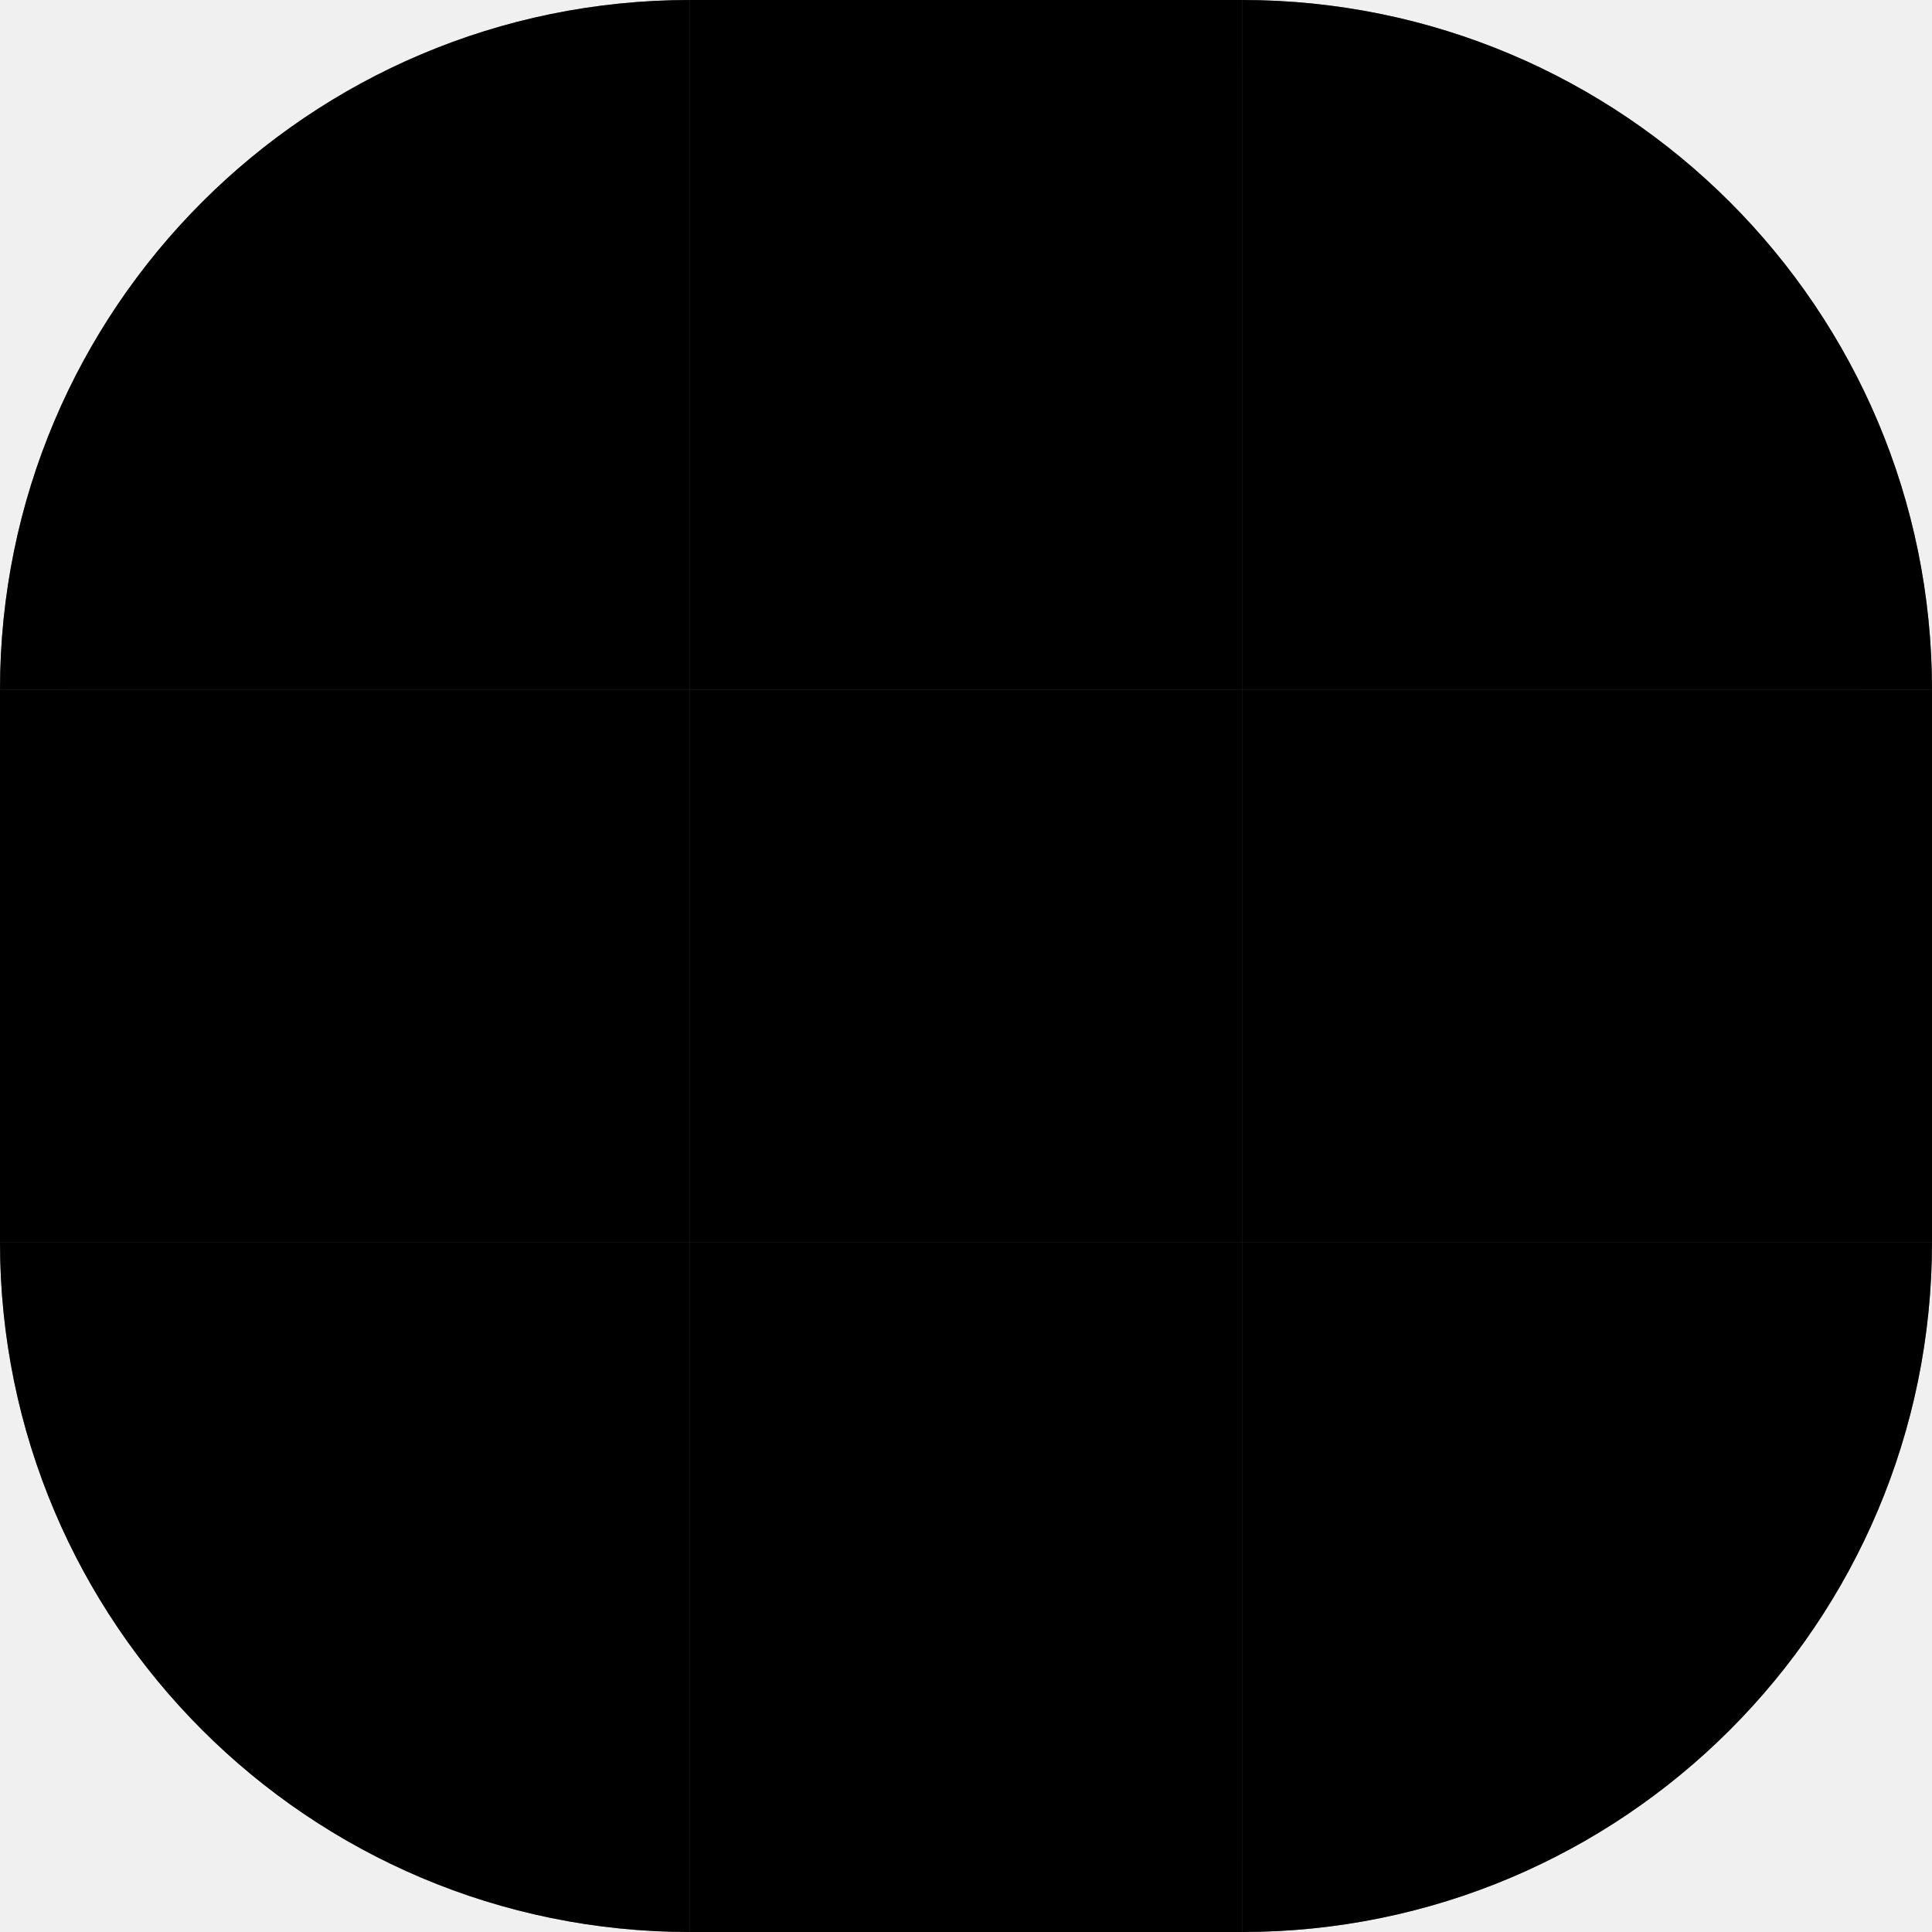
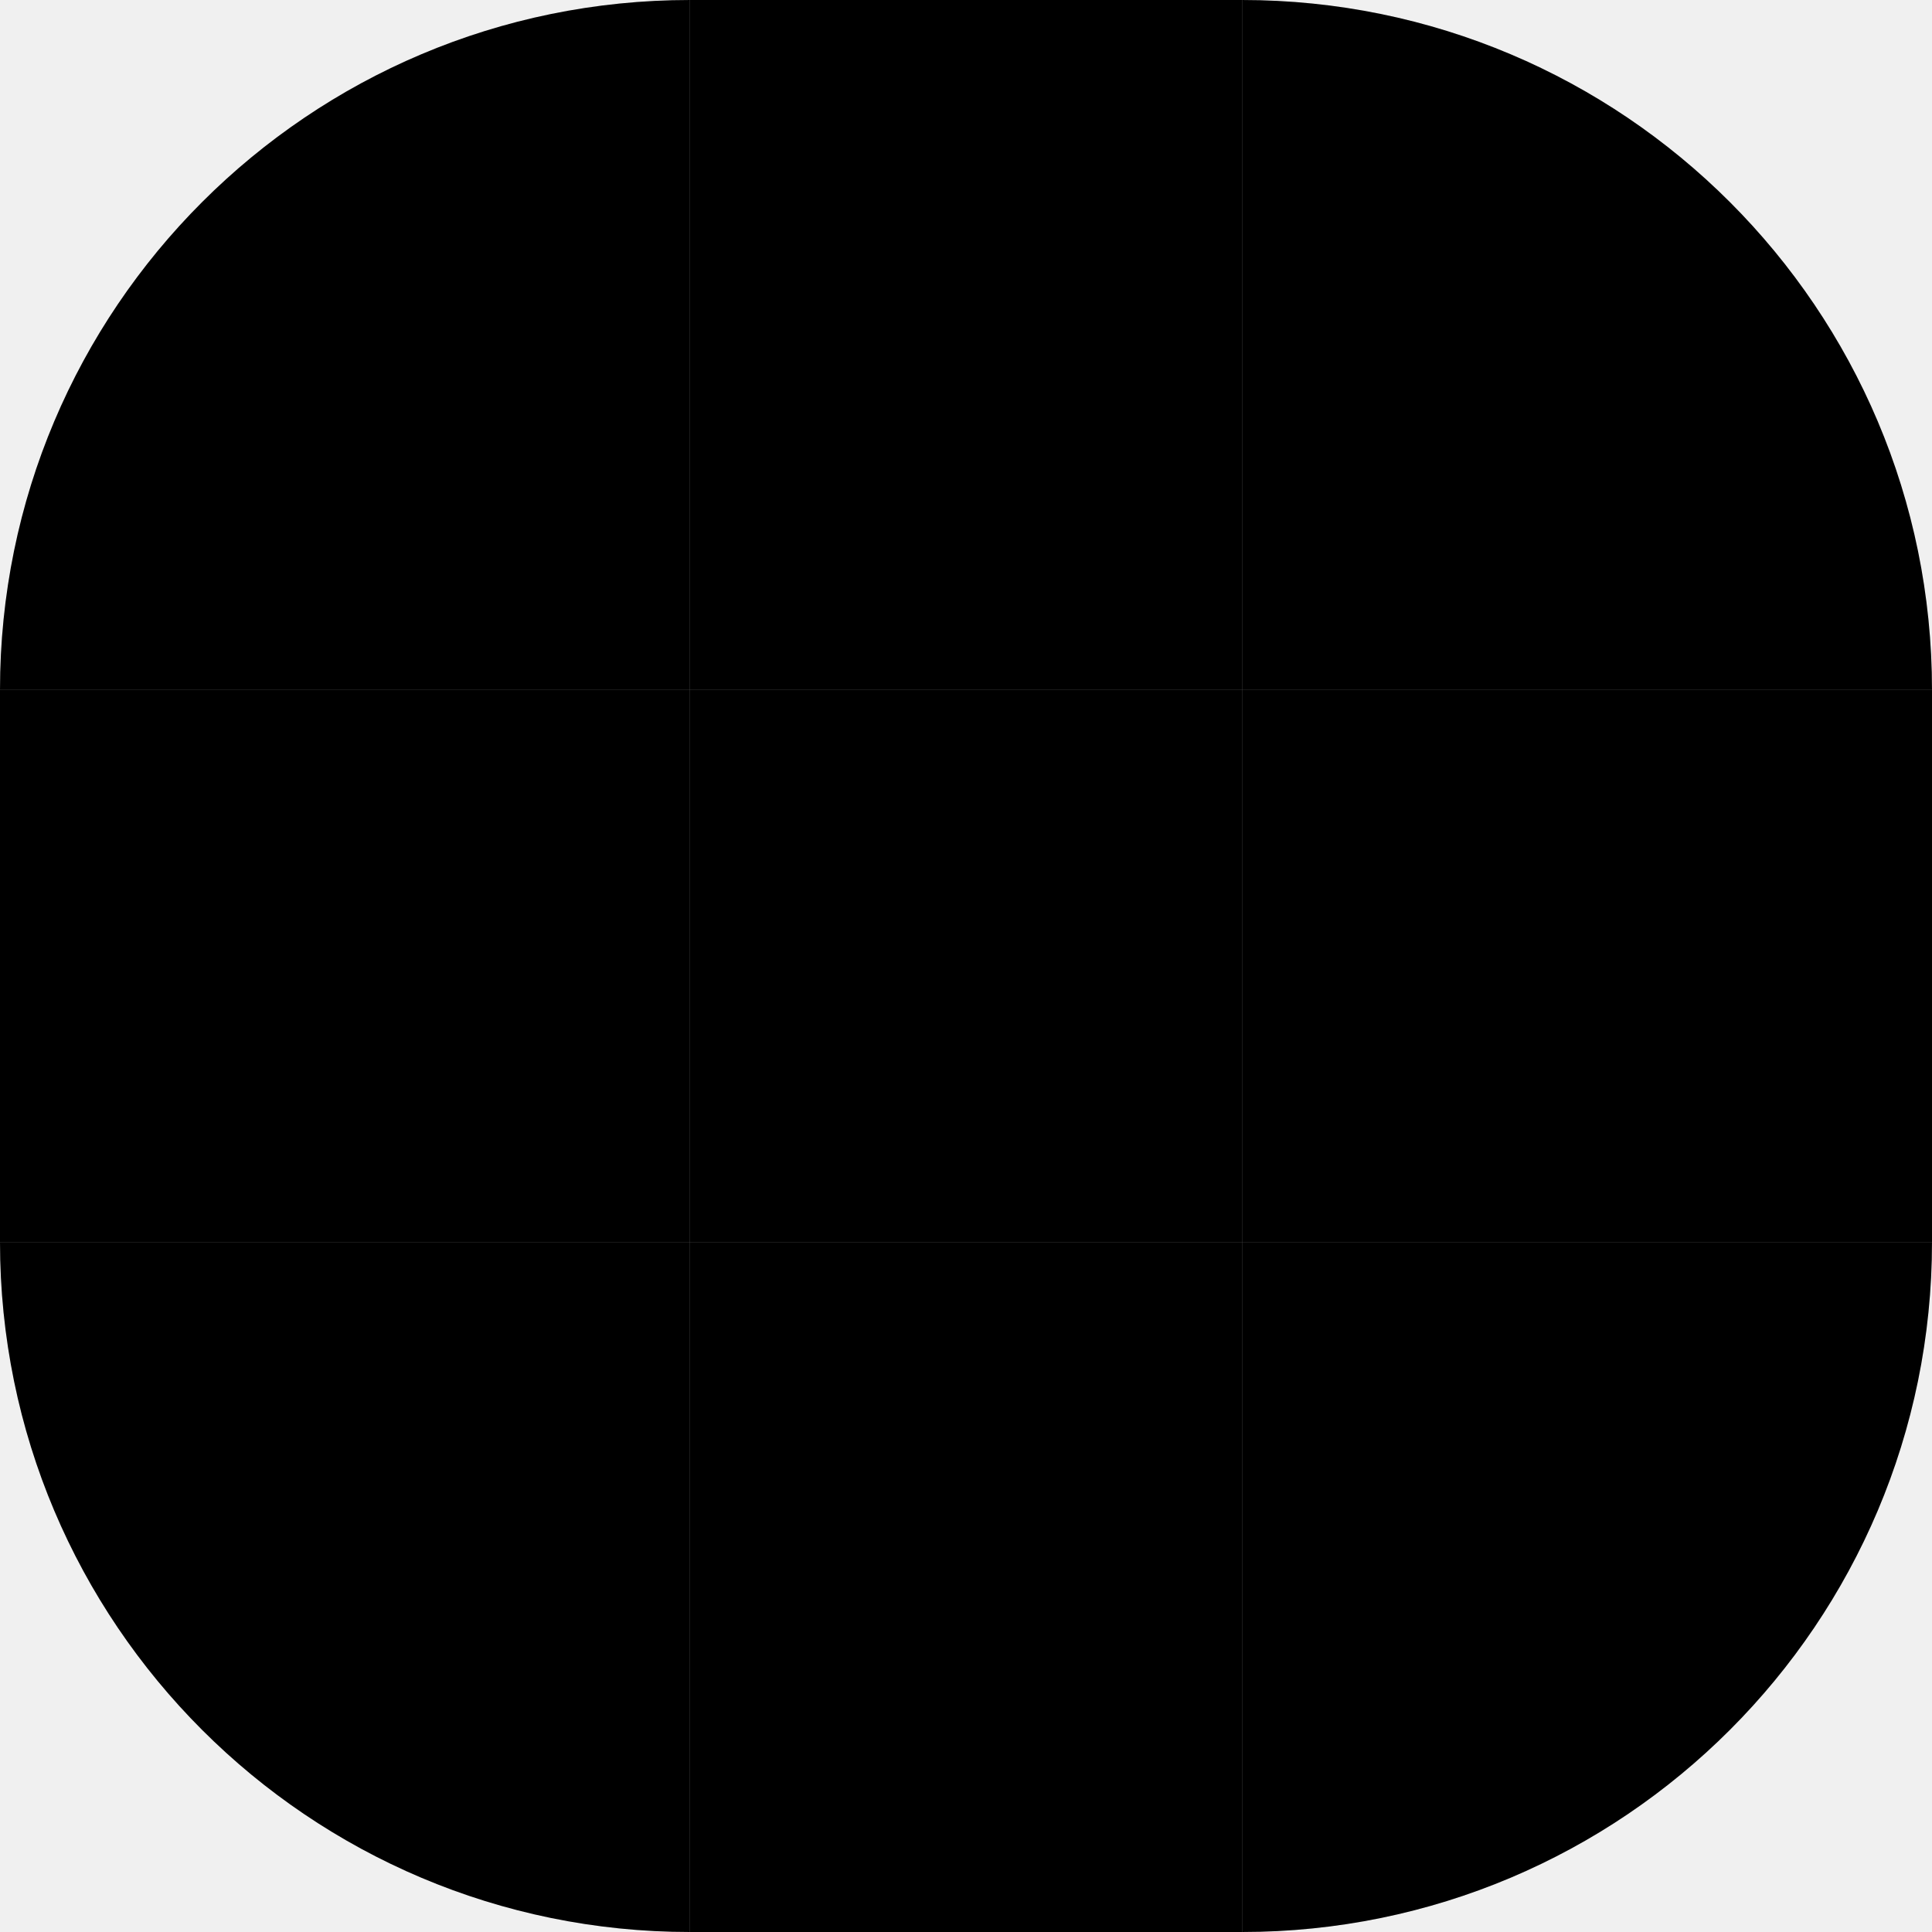
<svg xmlns="http://www.w3.org/2000/svg" width="28" height="28" viewBox="0 0 28 28">
  <g id="center">
-     <rect x="10" y="10" width="8" height="8" fill="#16161a" fill-opacity="0.62" />
+     <rect x="10" y="10" width="8" height="8" fill="#16161a" fill-opacity="0.1" />
  </g>
  <g id="top">
-     <rect x="10" y="0" width="8" height="10" fill="#16161a" fill-opacity="0.62" />
+     <rect x="10" y="0" width="8" height="10" fill="#16161a" fill-opacity="0.1" />
    <rect x="10" y="0" width="8" height="1" fill="#ffffff" fill-opacity="0.14" />
  </g>
  <g id="bottom">
-     <rect x="10" y="18" width="8" height="10" fill="#16161a" fill-opacity="0.62" />
+     <rect x="10" y="18" width="8" height="10" fill="#16161a" fill-opacity="0.1" />
    <rect x="10" y="27" width="8" height="1" fill="#ffffff" fill-opacity="0.14" />
  </g>
  <g id="left">
-     <rect x="0" y="10" width="10" height="8" fill="#16161a" fill-opacity="0.62" />
+     <rect x="0" y="10" width="10" height="8" fill="#16161a" fill-opacity="0.1" />
    <rect x="0" y="10" width="1" height="8" fill="#ffffff" fill-opacity="0.14" />
  </g>
  <g id="right">
-     <rect x="18" y="10" width="10" height="8" fill="#16161a" fill-opacity="0.62" />
+     <rect x="18" y="10" width="10" height="8" fill="#16161a" fill-opacity="0.1" />
    <rect x="27" y="10" width="1" height="8" fill="#ffffff" fill-opacity="0.14" />
  </g>
  <g id="topleft">
-     <path d="M10,0 A10,10 0 0 0 0,10 L10,10 Z" fill="#16161a" fill-opacity="0.62" />
+     <path d="M10,0 A10,10 0 0 0 0,10 L10,10 Z" fill="#16161a" fill-opacity="0.1" />
    <path d="M10,0 A10,10 0 0 0 0,10 L1,10 A9,9 0 0 1 10,1 Z" fill="#ffffff" fill-opacity="0.14" />
  </g>
  <g id="topright">
-     <path d="M18,0 A10,10 0 0 1 28,10 L18,10 Z" fill="#16161a" fill-opacity="0.62" />
+     <path d="M18,0 A10,10 0 0 1 28,10 L18,10 Z" fill="#16161a" fill-opacity="0.1" />
    <path d="M18,0 A10,10 0 0 1 28,10 L27,10 A9,9 0 0 0 18,1 Z" fill="#ffffff" fill-opacity="0.14" />
  </g>
  <g id="bottomleft">
-     <path d="M10,28 A10,10 0 0 1 0,18 L10,18 Z" fill="#16161a" fill-opacity="0.62" />
+     <path d="M10,28 A10,10 0 0 1 0,18 L10,18 Z" fill="#16161a" fill-opacity="0.1" />
    <path d="M10,28 A10,10 0 0 1 0,18 L1,18 A9,9 0 0 0 10,27 Z" fill="#ffffff" fill-opacity="0.14" />
  </g>
  <g id="bottomright">
-     <path d="M18,28 A10,10 0 0 0 28,18 L18,18 Z" fill="#16161a" fill-opacity="0.62" />
+     <path d="M18,28 A10,10 0 0 0 28,18 L18,18 Z" fill="#16161a" fill-opacity="0.1" />
    <path d="M18,28 A10,10 0 0 0 28,18 L27,18 A9,9 0 0 1 18,27 Z" fill="#ffffff" fill-opacity="0.14" />
  </g>
  <g id="mask-center">
    <rect x="10" y="10" width="8" height="8" fill="#000" />
  </g>
  <g id="mask-top">
    <rect x="10" y="0" width="8" height="10" fill="#000" />
    <rect x="10" y="0" width="8" height="1" fill="none" />
  </g>
  <g id="mask-bottom">
    <rect x="10" y="18" width="8" height="10" fill="#000" />
    <rect x="10" y="27" width="8" height="1" fill="none" />
  </g>
  <g id="mask-left">
    <rect x="0" y="10" width="10" height="8" fill="#000" />
    <rect x="0" y="10" width="1" height="8" fill="none" />
  </g>
  <g id="mask-right">
    <rect x="18" y="10" width="10" height="8" fill="#000" />
    <rect x="27" y="10" width="1" height="8" fill="none" />
  </g>
  <g id="mask-topleft">
    <path d="M10,0 A10,10 0 0 0 0,10 L10,10 Z" fill="#000" />
    <path d="M10,0 A10,10 0 0 0 0,10 L1,10 A9,9 0 0 1 10,1 Z" fill="none" />
  </g>
  <g id="mask-topright">
    <path d="M18,0 A10,10 0 0 1 28,10 L18,10 Z" fill="#000" />
    <path d="M18,0 A10,10 0 0 1 28,10 L27,10 A9,9 0 0 0 18,1 Z" fill="none" />
  </g>
  <g id="mask-bottomleft">
    <path d="M10,28 A10,10 0 0 1 0,18 L10,18 Z" fill="#000" />
    <path d="M10,28 A10,10 0 0 1 0,18 L1,18 A9,9 0 0 0 10,27 Z" fill="none" />
  </g>
  <g id="mask-bottomright">
    <path d="M18,28 A10,10 0 0 0 28,18 L18,18 Z" fill="#000" />
    <path d="M18,28 A10,10 0 0 0 28,18 L27,18 A9,9 0 0 1 18,27 Z" fill="none" />
  </g>
  <rect id="hint-stretch-borders" width="1" height="1" fill="none" />
  <rect id="hint-left-margin" x="0" y="0" width="8" height="1" fill="none" />
  <rect id="hint-right-margin" x="0" y="0" width="8" height="1" fill="none" />
  <rect id="hint-top-margin" x="0" y="0" width="1" height="8" fill="none" />
  <rect id="hint-bottom-margin" x="0" y="0" width="1" height="8" fill="none" />
+   <g id="shadow-center">
+     <rect width="1" height="1" fill="none" />
+   </g>
+   <g id="shadow-top">
+     <rect width="1" height="1" fill="none" />
+   </g>
+   <g id="shadow-bottom">
+     <rect width="1" height="1" fill="none" />
+   </g>
+   <g id="shadow-left">
+     <rect width="1" height="1" fill="none" />
+   </g>
+   <g id="shadow-right">
+     <rect width="1" height="1" fill="none" />
+   </g>
+   <g id="shadow-topleft">
+     <rect width="1" height="1" fill="none" />
+   </g>
+   <g id="shadow-topright">
+     <rect width="1" height="1" fill="none" />
+   </g>
+   <g id="shadow-bottomleft">
+     <rect width="1" height="1" fill="none" />
+   </g>
+   <g id="shadow-bottomright">
+     <rect width="1" height="1" fill="none" />
+   </g>
</svg>
